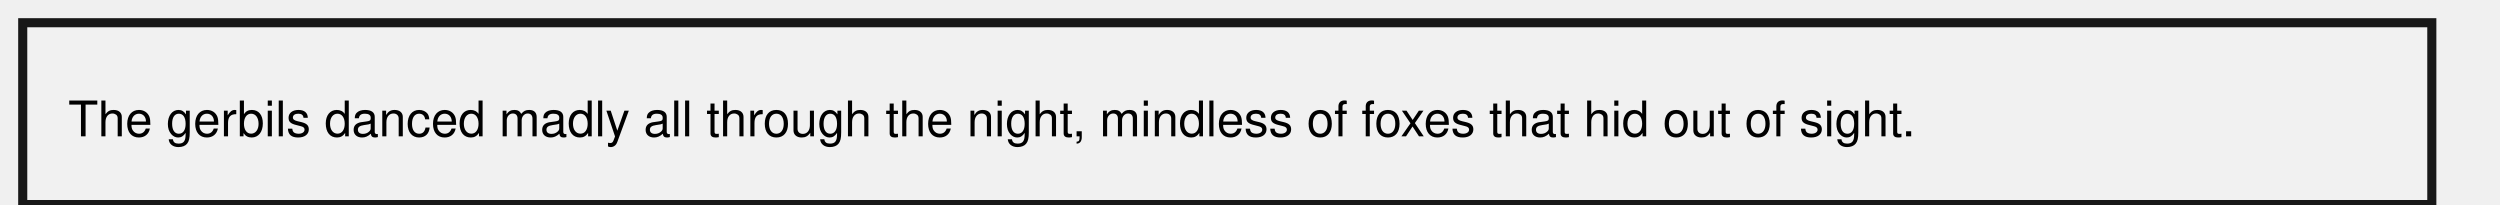
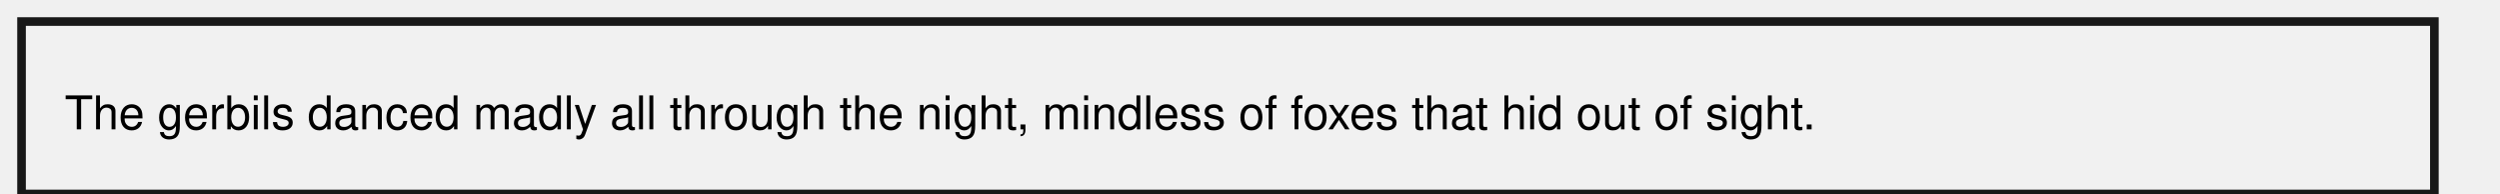
- <svg xmlns="http://www.w3.org/2000/svg" version="1.1" width="550" height="45">
-   <rect x="5" y="5" width="530" height="40" style="fill:white;stroke:black;stroke-width:2;fill-opacity:0.1;stroke-opacity:0.9" />
+ <svg xmlns="http://www.w3.org/2000/svg" version="1.1" width="580" height="45">
+   <rect x="5" y="5" width="560" height="40" style="fill:white;stroke:black;stroke-width:2;fill-opacity:0.1;stroke-opacity:0.9" />
  <text x="15" y="30" font-family="apple-system,BlinkMacSystemFont,Segoe UI,Helvetica,Arial,sans-serif,Apple Color Emoji,Segoe UI" font-size="90%">

The gerbils danced madly all through the night, mindless of foxes that hid out of sight.

</text>
</svg>
